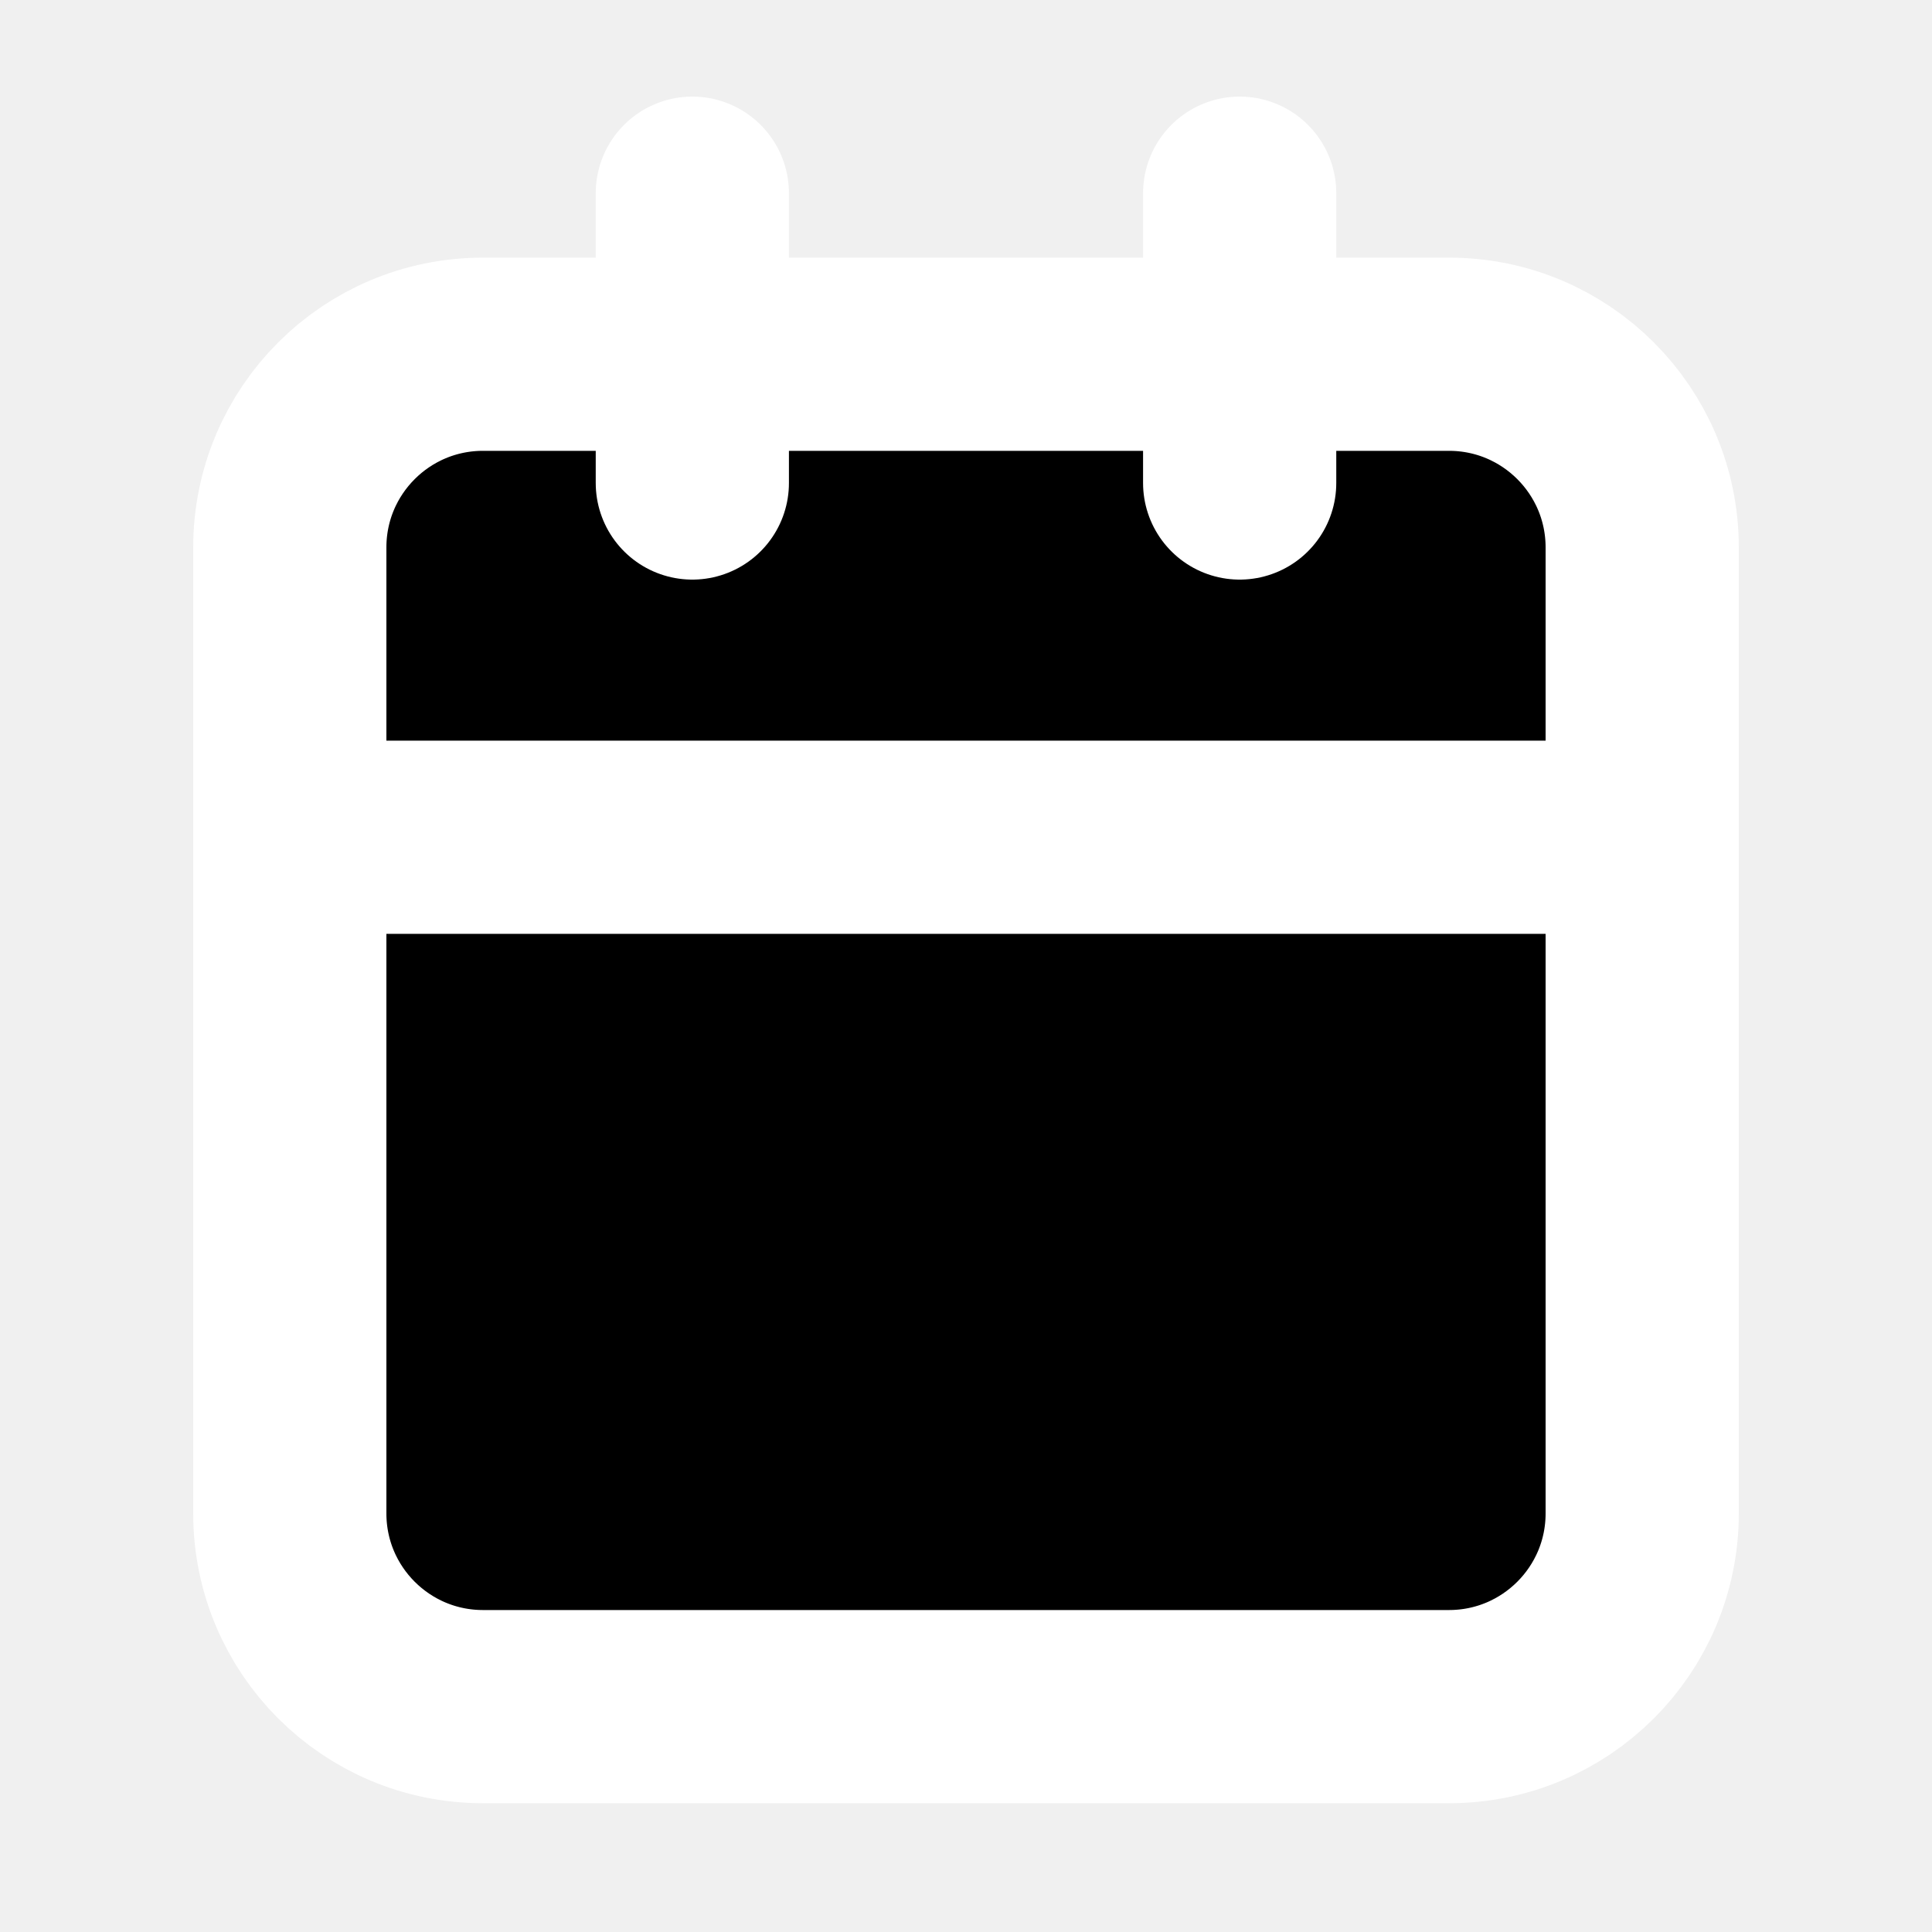
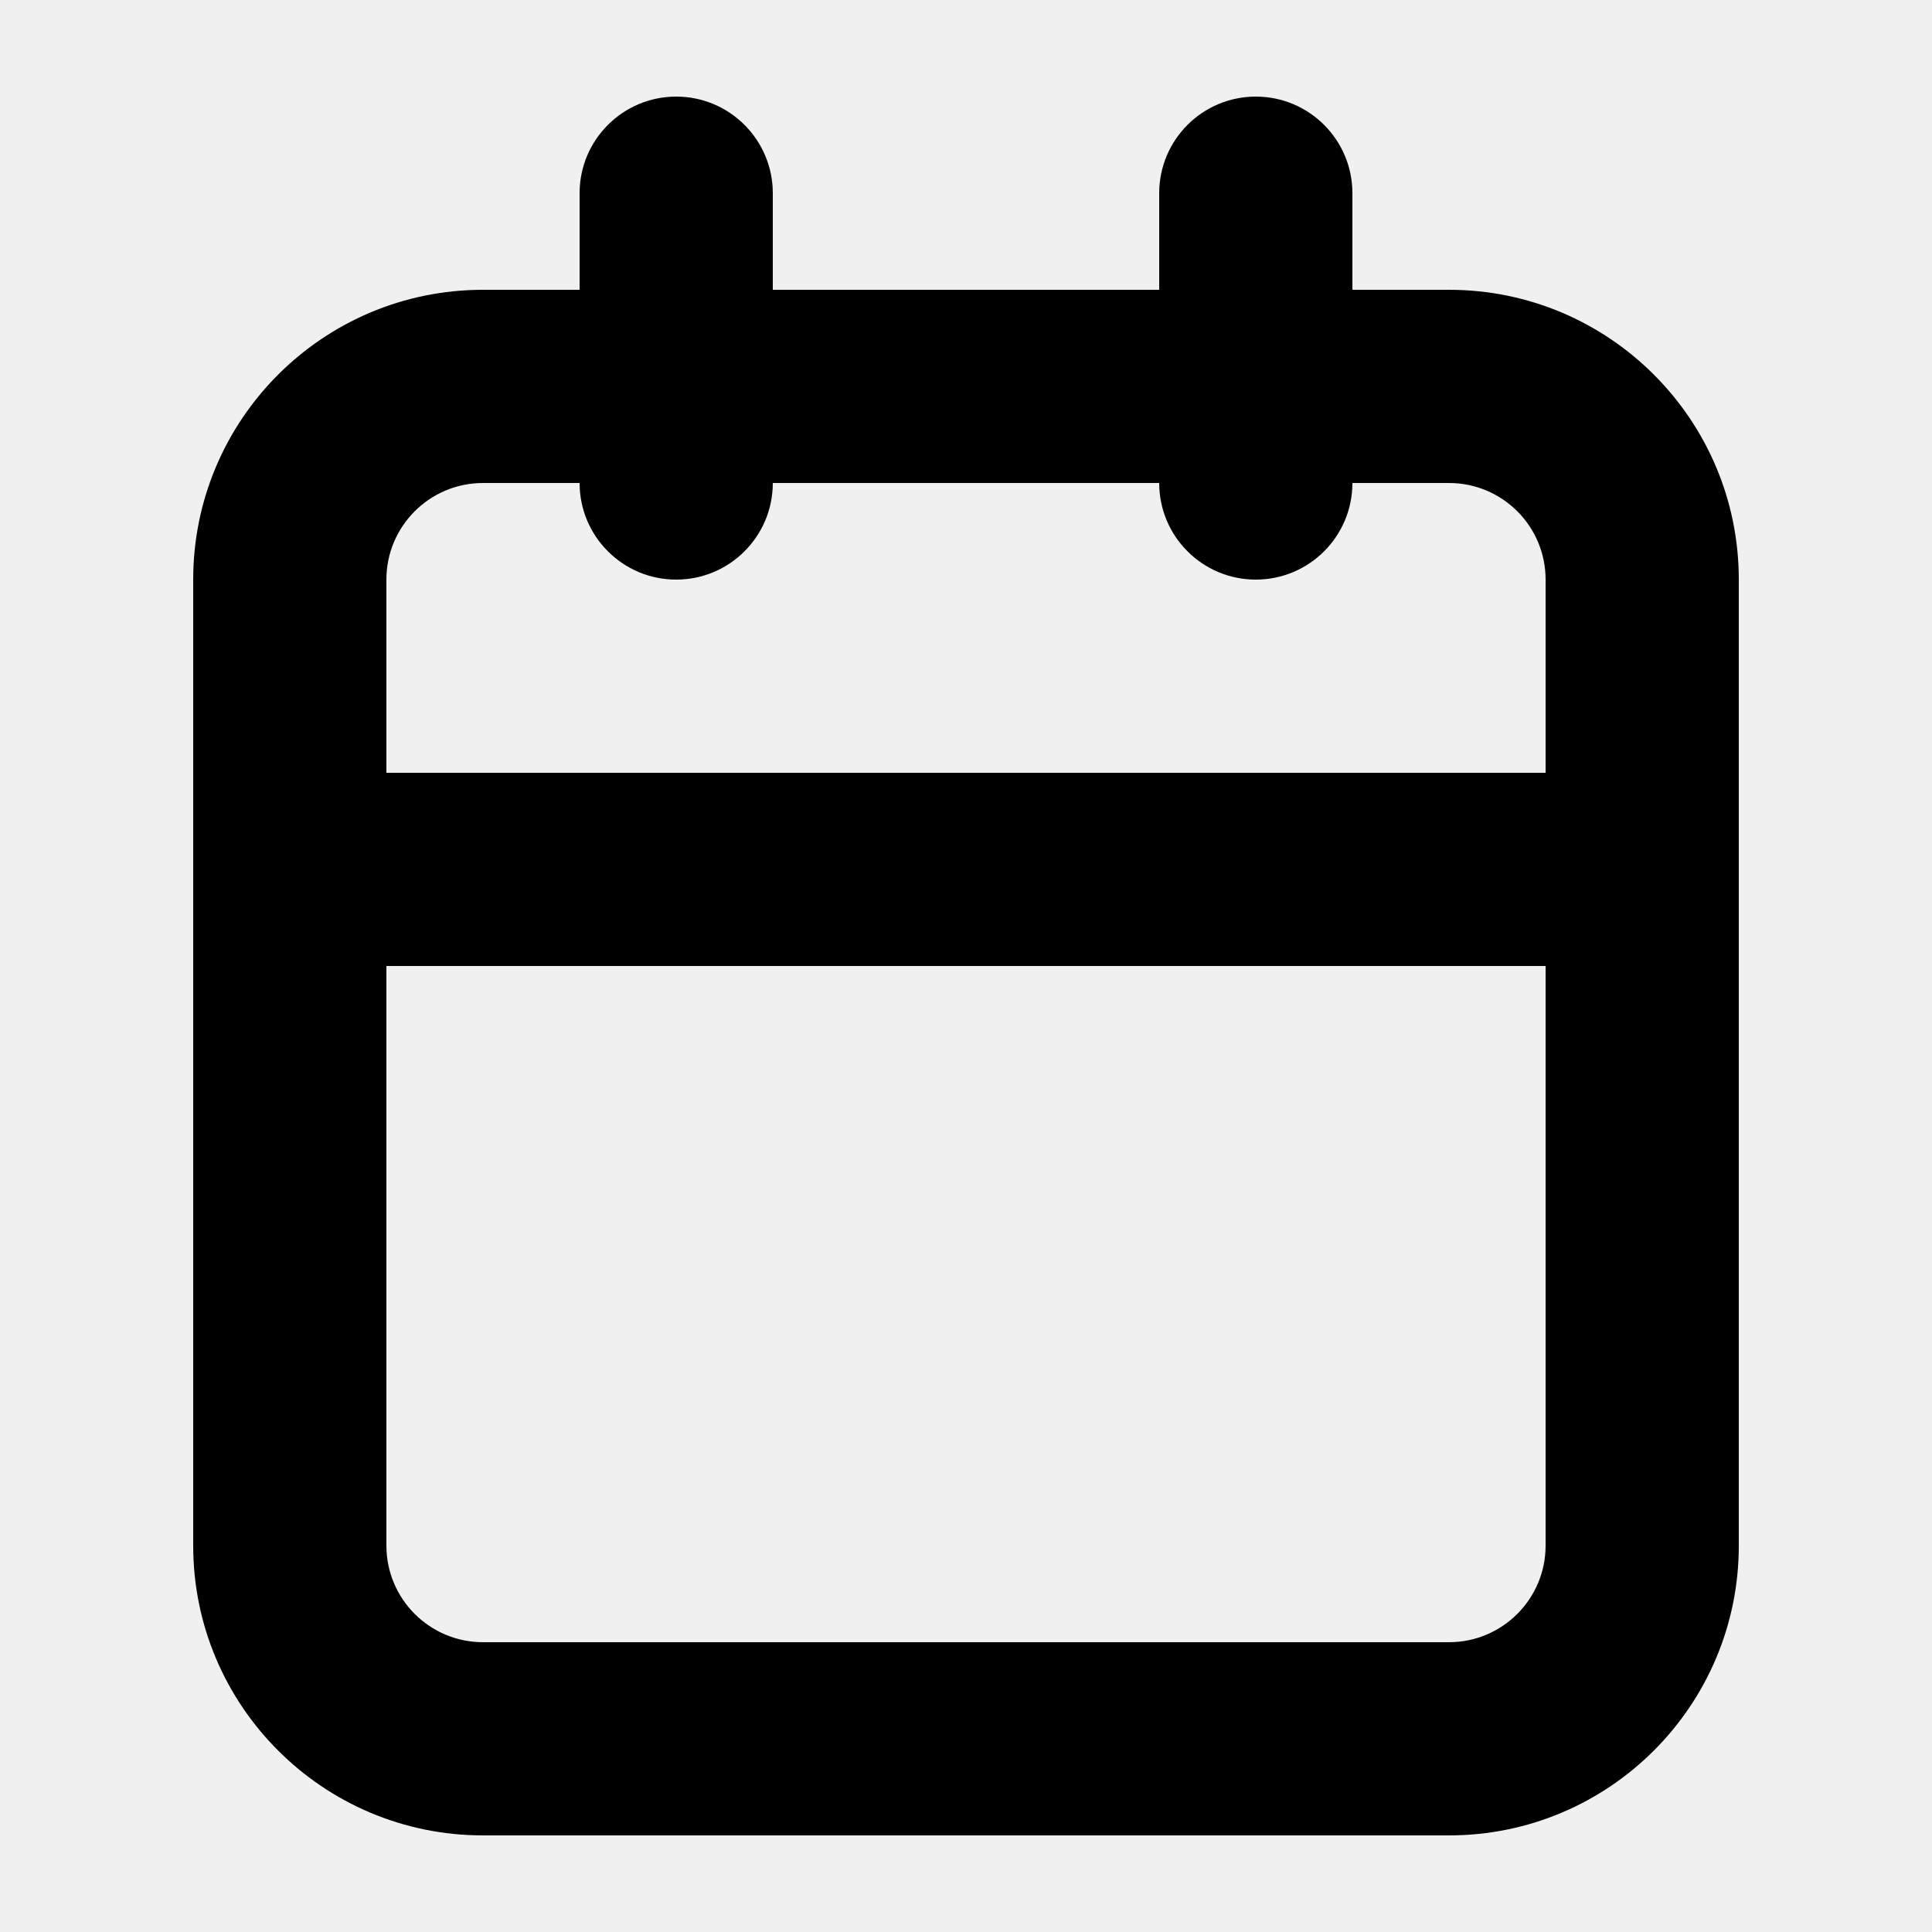
- <svg xmlns="http://www.w3.org/2000/svg" width="20" height="20">
-   <g stroke-width="2" stroke="#FFF" fill-rule="evenodd" stroke-linecap="round" stroke-linejoin="round">
-     <rect x="3" y="3.667" width="14" height="14" rx="2" />
-     <path d="M12.833 2v3M7.167 2v3M3 8.667h14" />
-   </g>
+ <svg xmlns="http://www.w3.org/2000/svg" width="20" height="20" viewBox="0 0 20 20">
+   <path fill-rule="evenodd" d="M6 5H5a1 1 0 0 0-1 1v2h12V6a1 1 0 0 0-1-1h-1a1 1 0 0 1-2 0H8a1 1 0 1 1-2 0zm2-2h4V2a1 1 0 0 1 2 0v1h1a3 3 0 0 1 3 3v10a3 3 0 0 1-3 3H5a3 3 0 0 1-3-3V6a3 3 0 0 1 3-3h1V2a1 1 0 1 1 2 0v1zm8 7H4v6a1 1 0 0 0 1 1h10a1 1 0 0 0 1-1v-6z" />
</svg>
